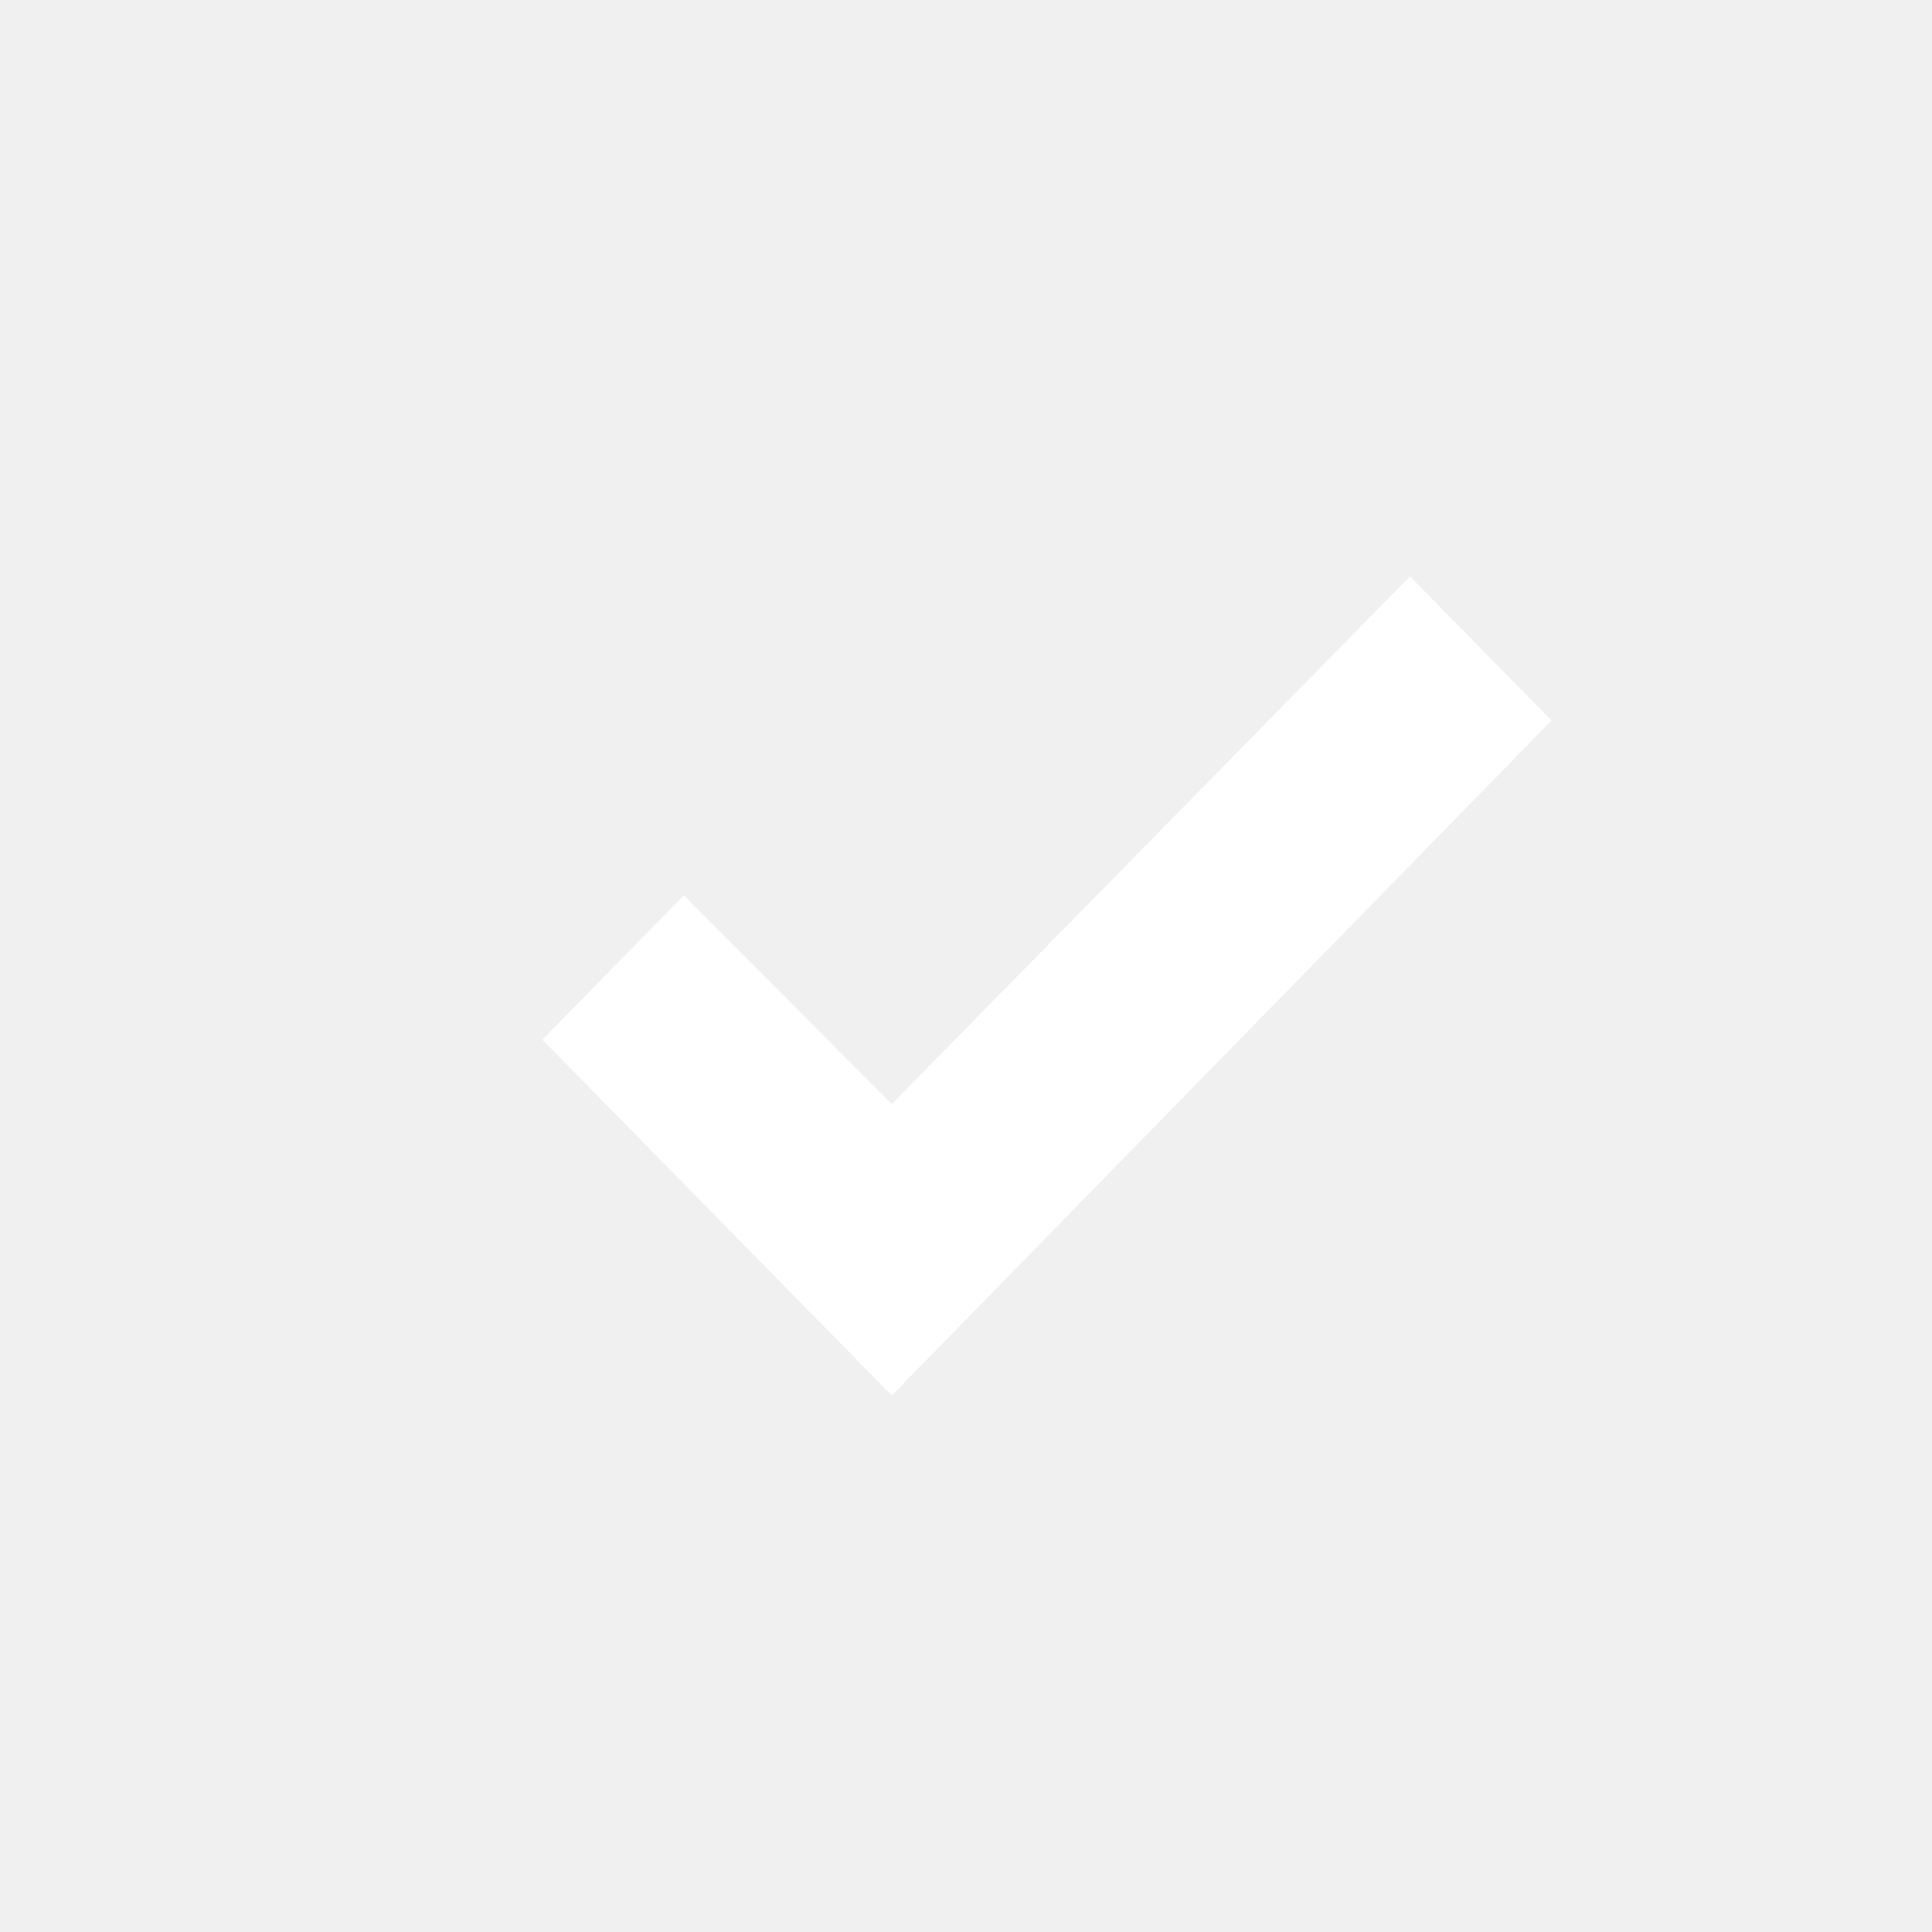
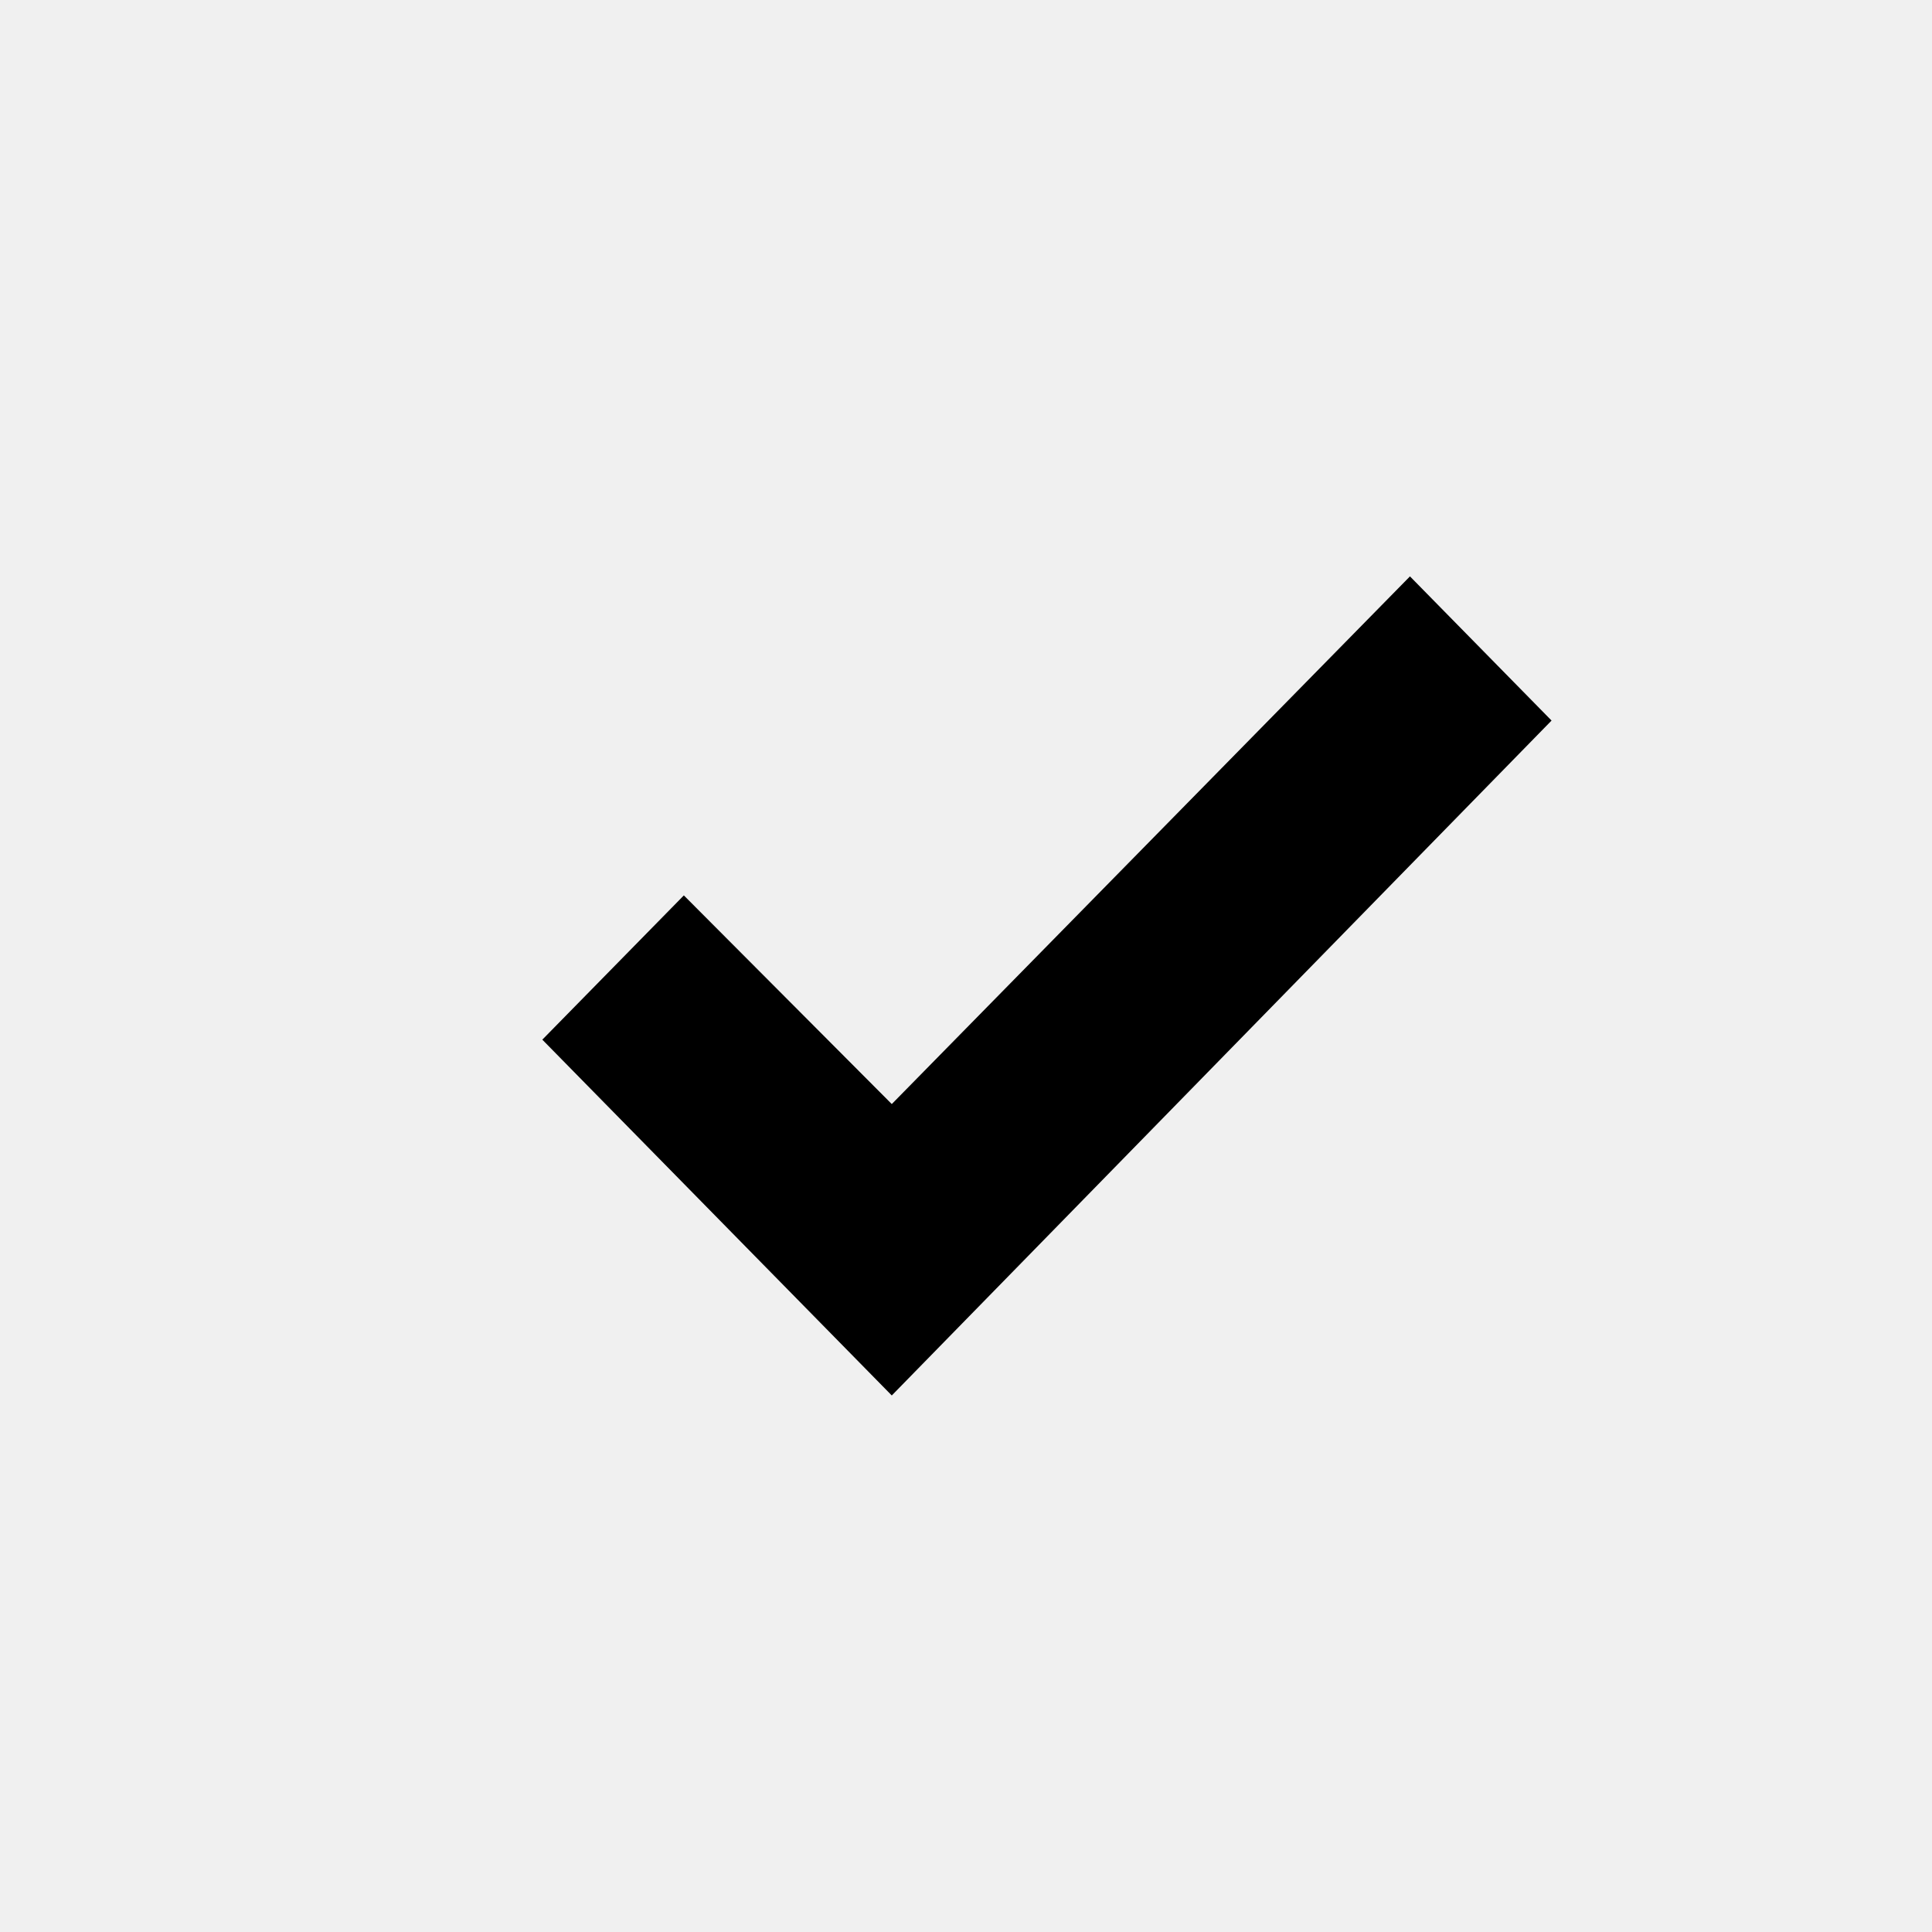
<svg xmlns="http://www.w3.org/2000/svg" width="24" height="24" viewBox="0 0 24 24" fill="none">
  <g clip-path="url(#clip0_689_984)">
-     <path d="M17.515 7.16L11.078 13.715L8.495 11.123L6.737 12.915L11.078 17.335L19.274 8.951L17.515 7.16Z" fill="white" />
+     <path d="M17.515 7.16L11.078 13.715L8.495 11.123L6.737 12.915L11.078 17.335L19.274 8.951L17.515 7.16Z" fill="currentColor" />
  </g>
  <defs>
    <clipPath id="clip0_689_984">
-       <rect width="24" height="24" fill="white" />
+       <rect width="24" height="24" fill="currentColor" />
    </clipPath>
  </defs>
</svg>
